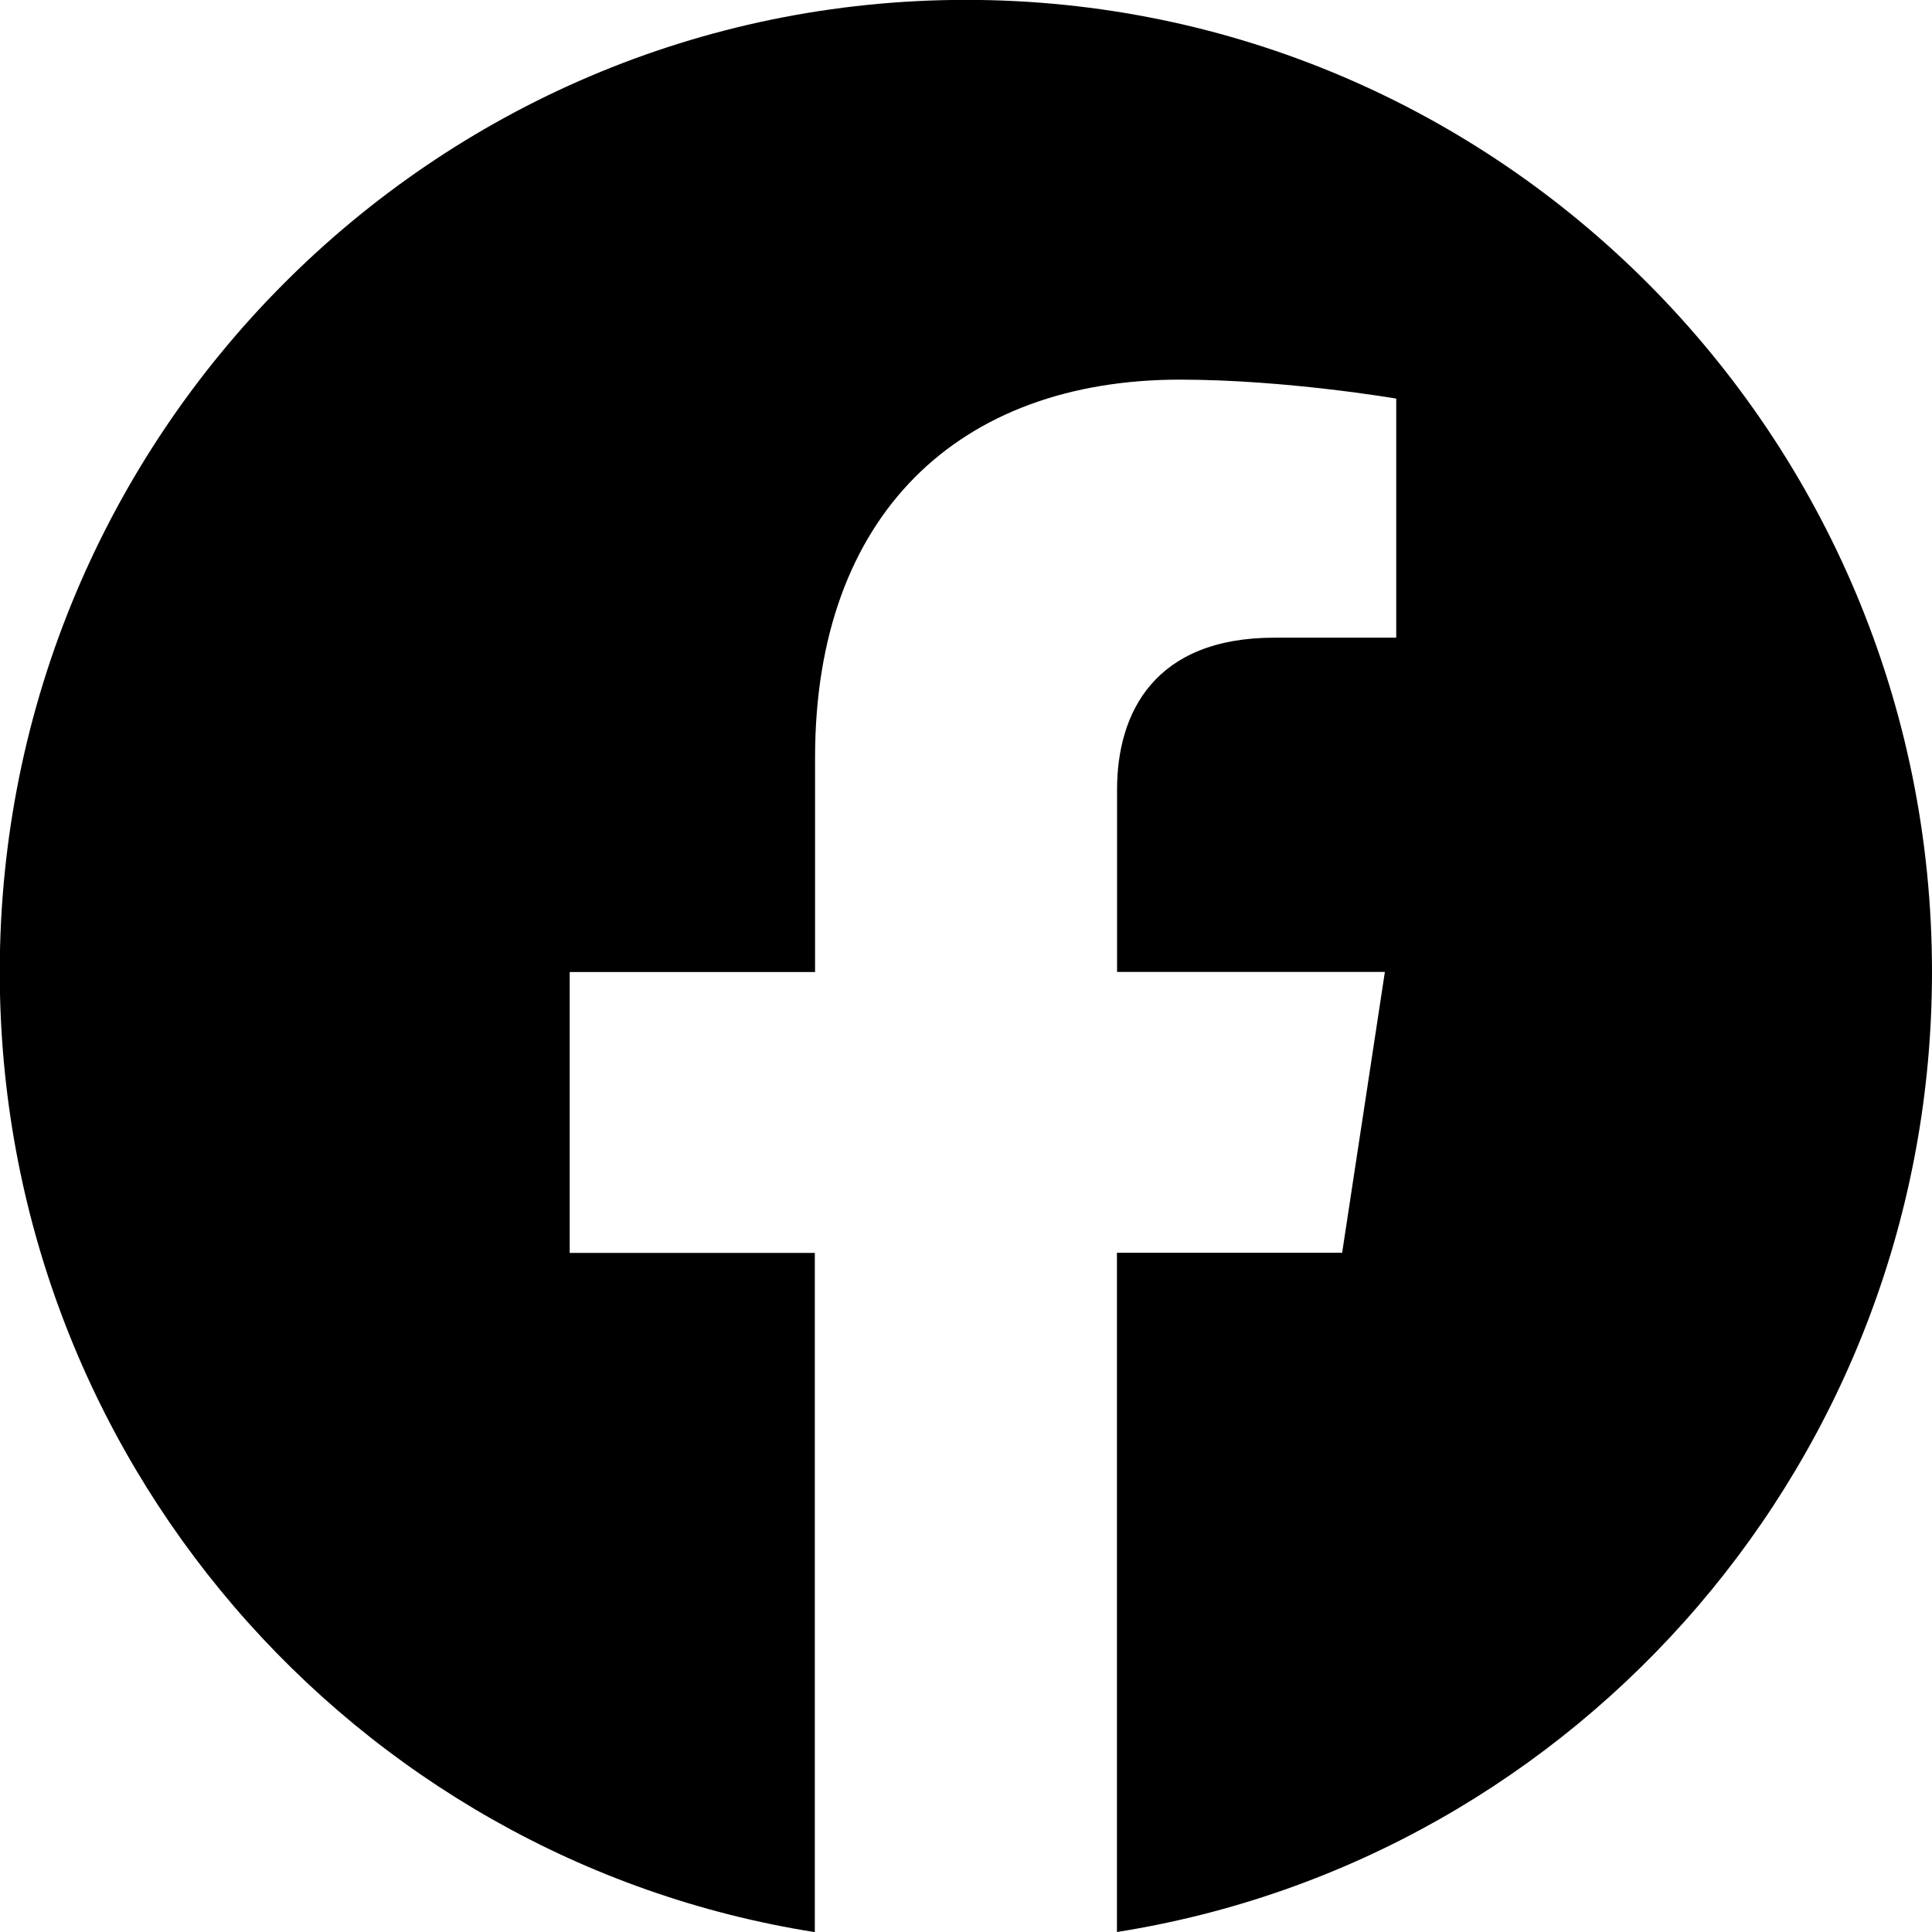
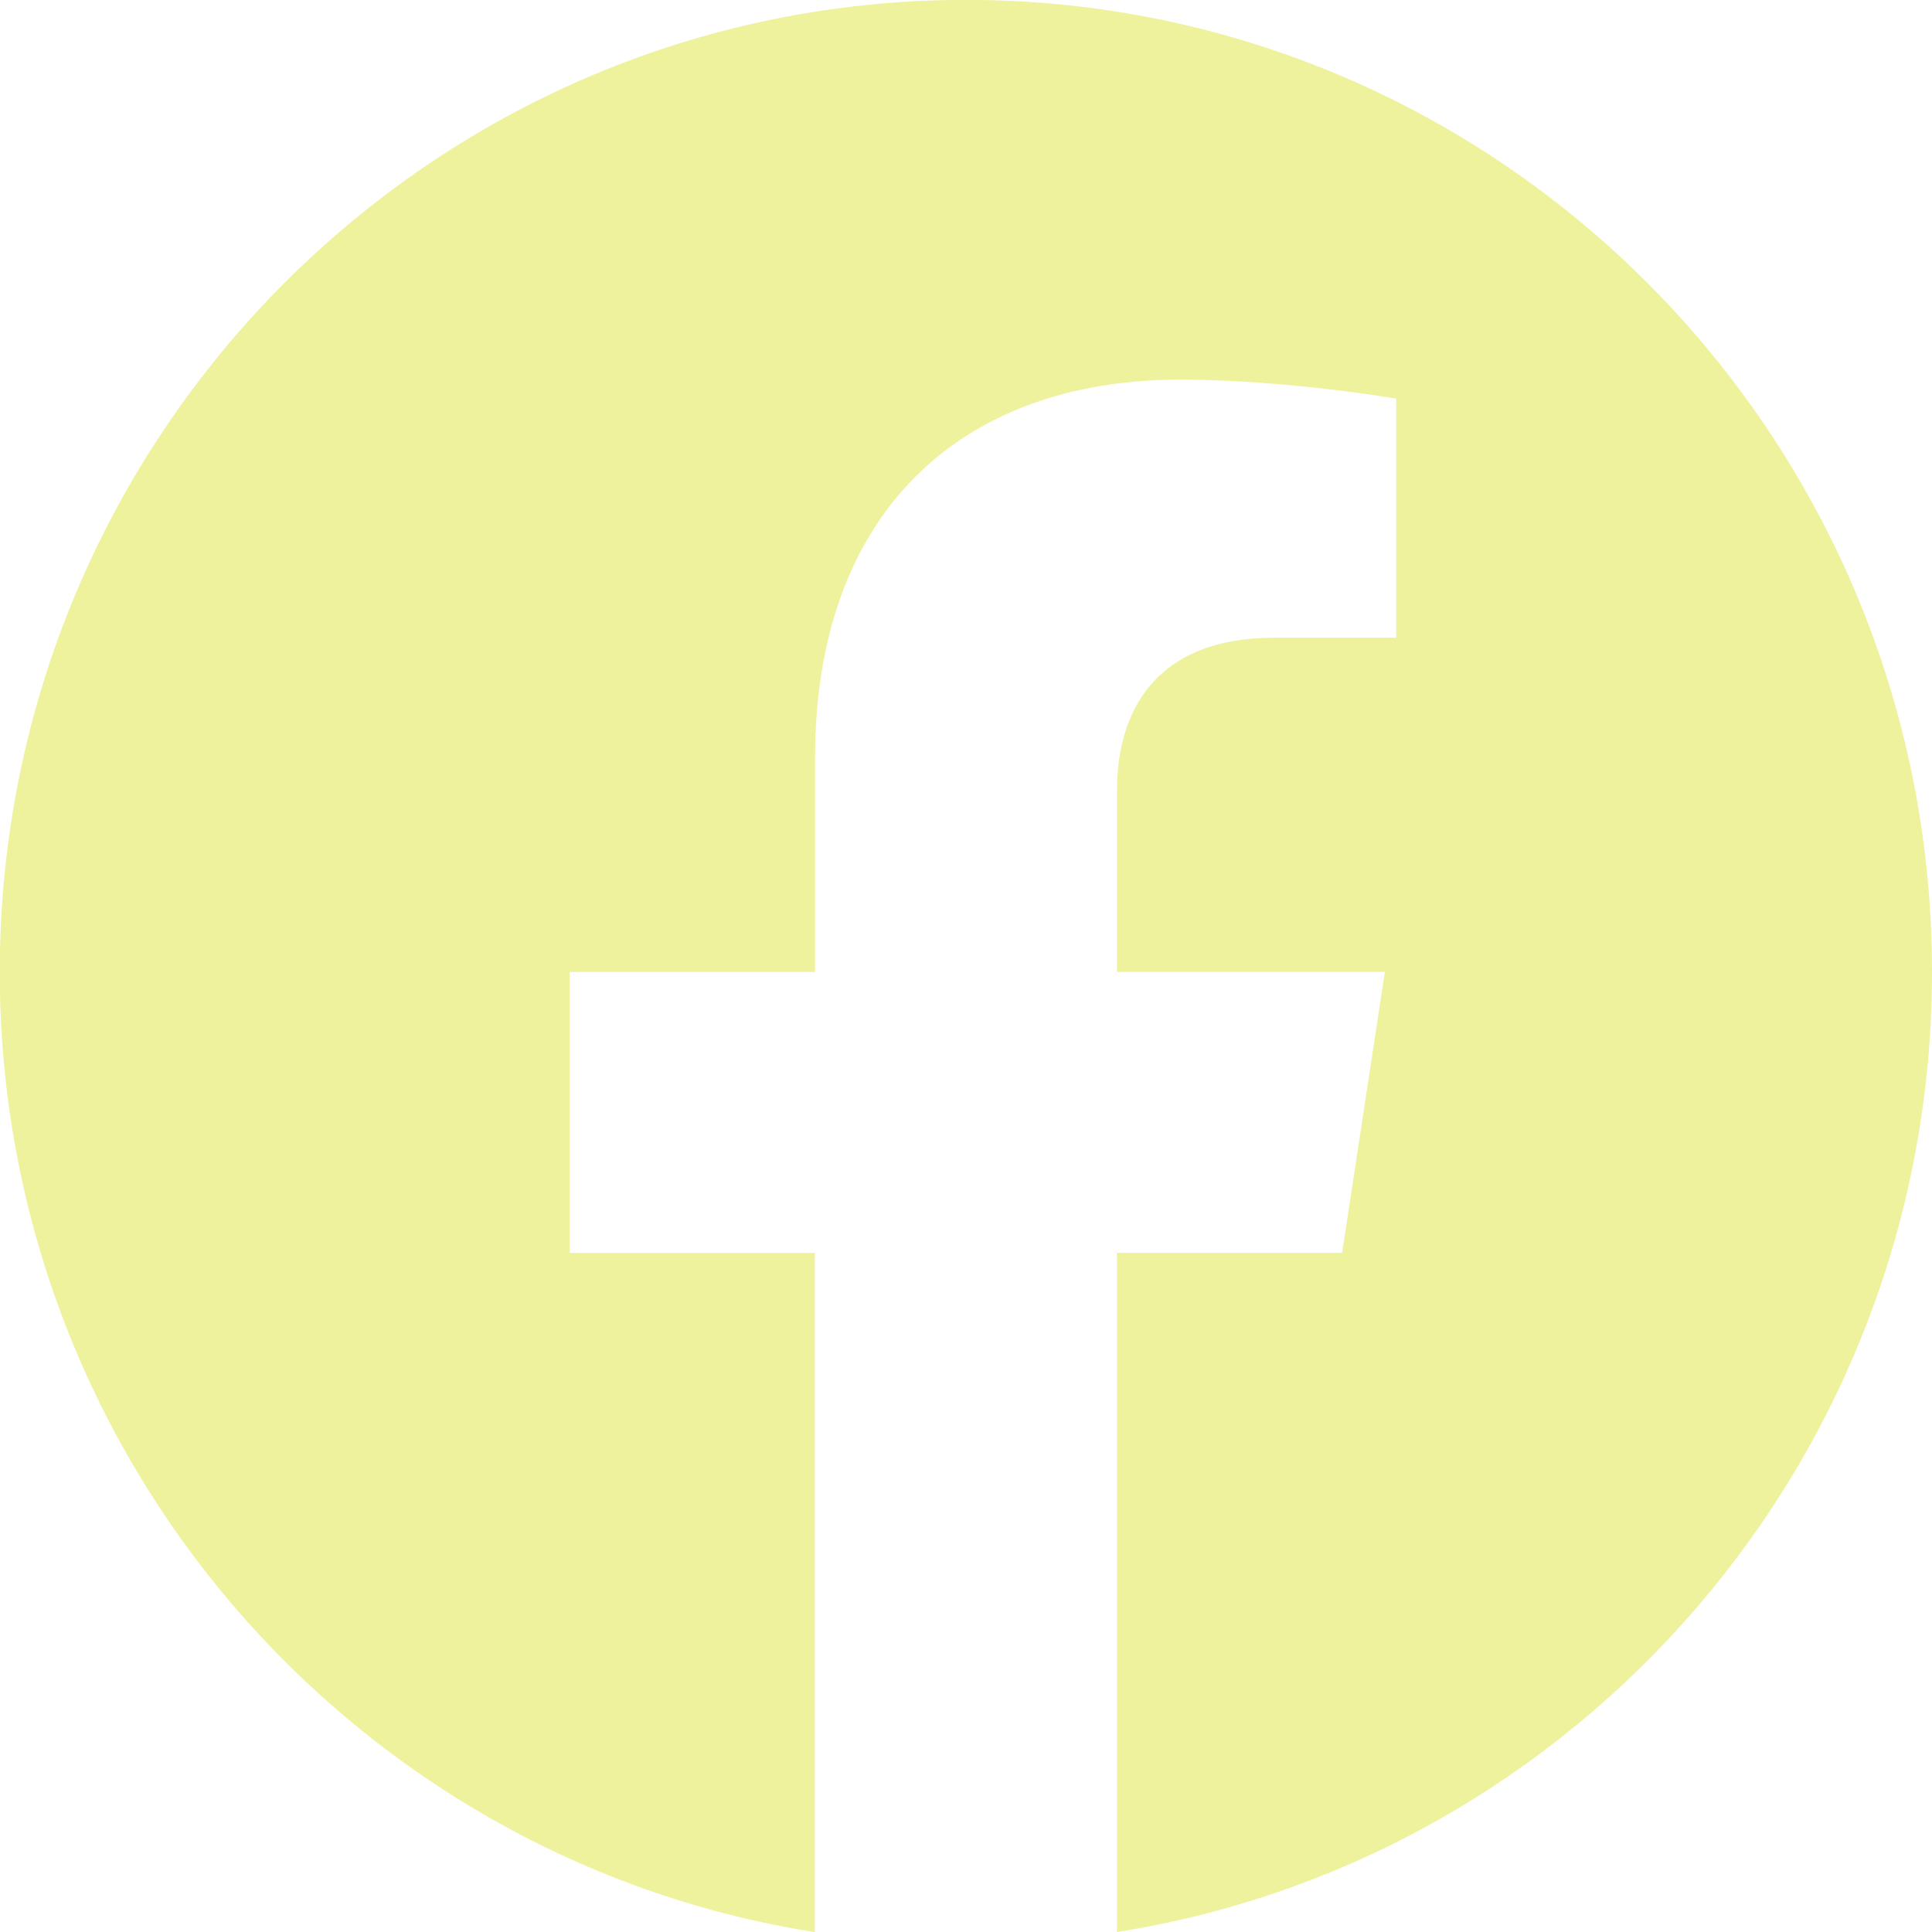
- <svg xmlns="http://www.w3.org/2000/svg" width="16" height="16" fill="currentColor" class="bi bi-facebook" viewBox="0 0 16 16">
+ <svg xmlns="http://www.w3.org/2000/svg" width="16" height="16" fill="#eef29c" class="colour bi bi-facebook" viewBox="0 0 16 16">
  <path d="M16 8.049c0-4.446-3.582-8.05-8-8.05C3.58 0-.002 3.603-.002 8.05c0 4.017 2.926 7.347 6.75 7.951v-5.625h-2.03V8.05H6.75V6.275c0-2.017 1.195-3.131 3.022-3.131.876 0 1.791.157 1.791.157v1.98h-1.009c-.993 0-1.303.621-1.303 1.258v1.51h2.218l-.354 2.326H9.25V16c3.824-.604 6.75-3.934 6.75-7.951" />
</svg>
